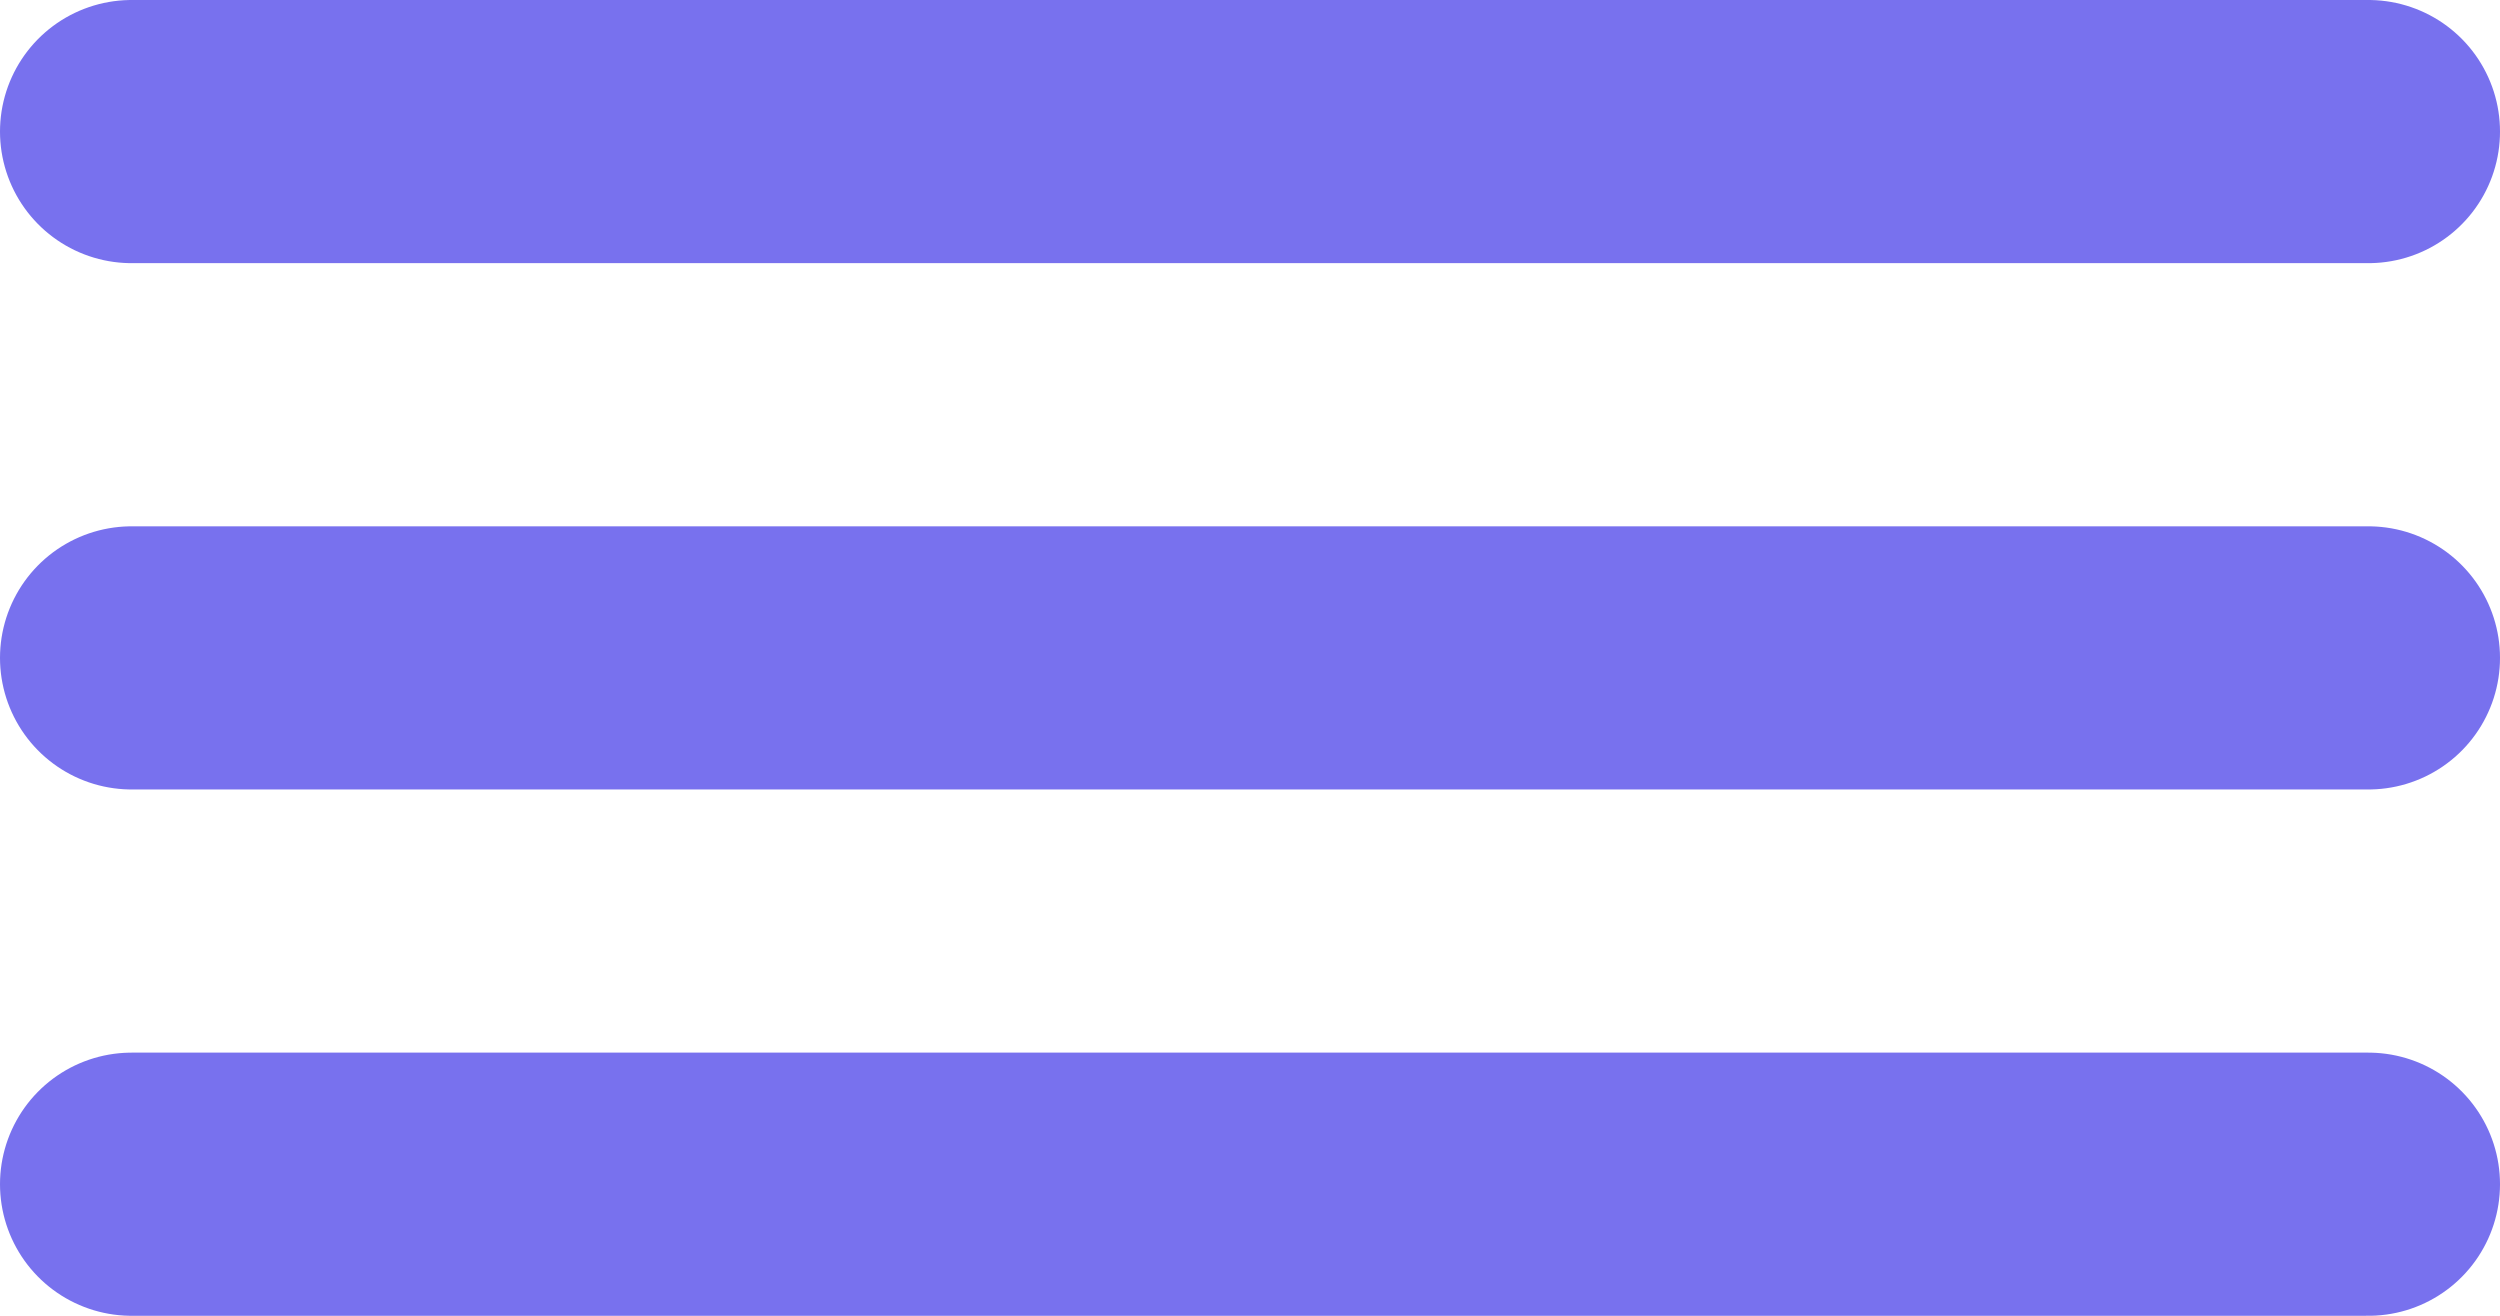
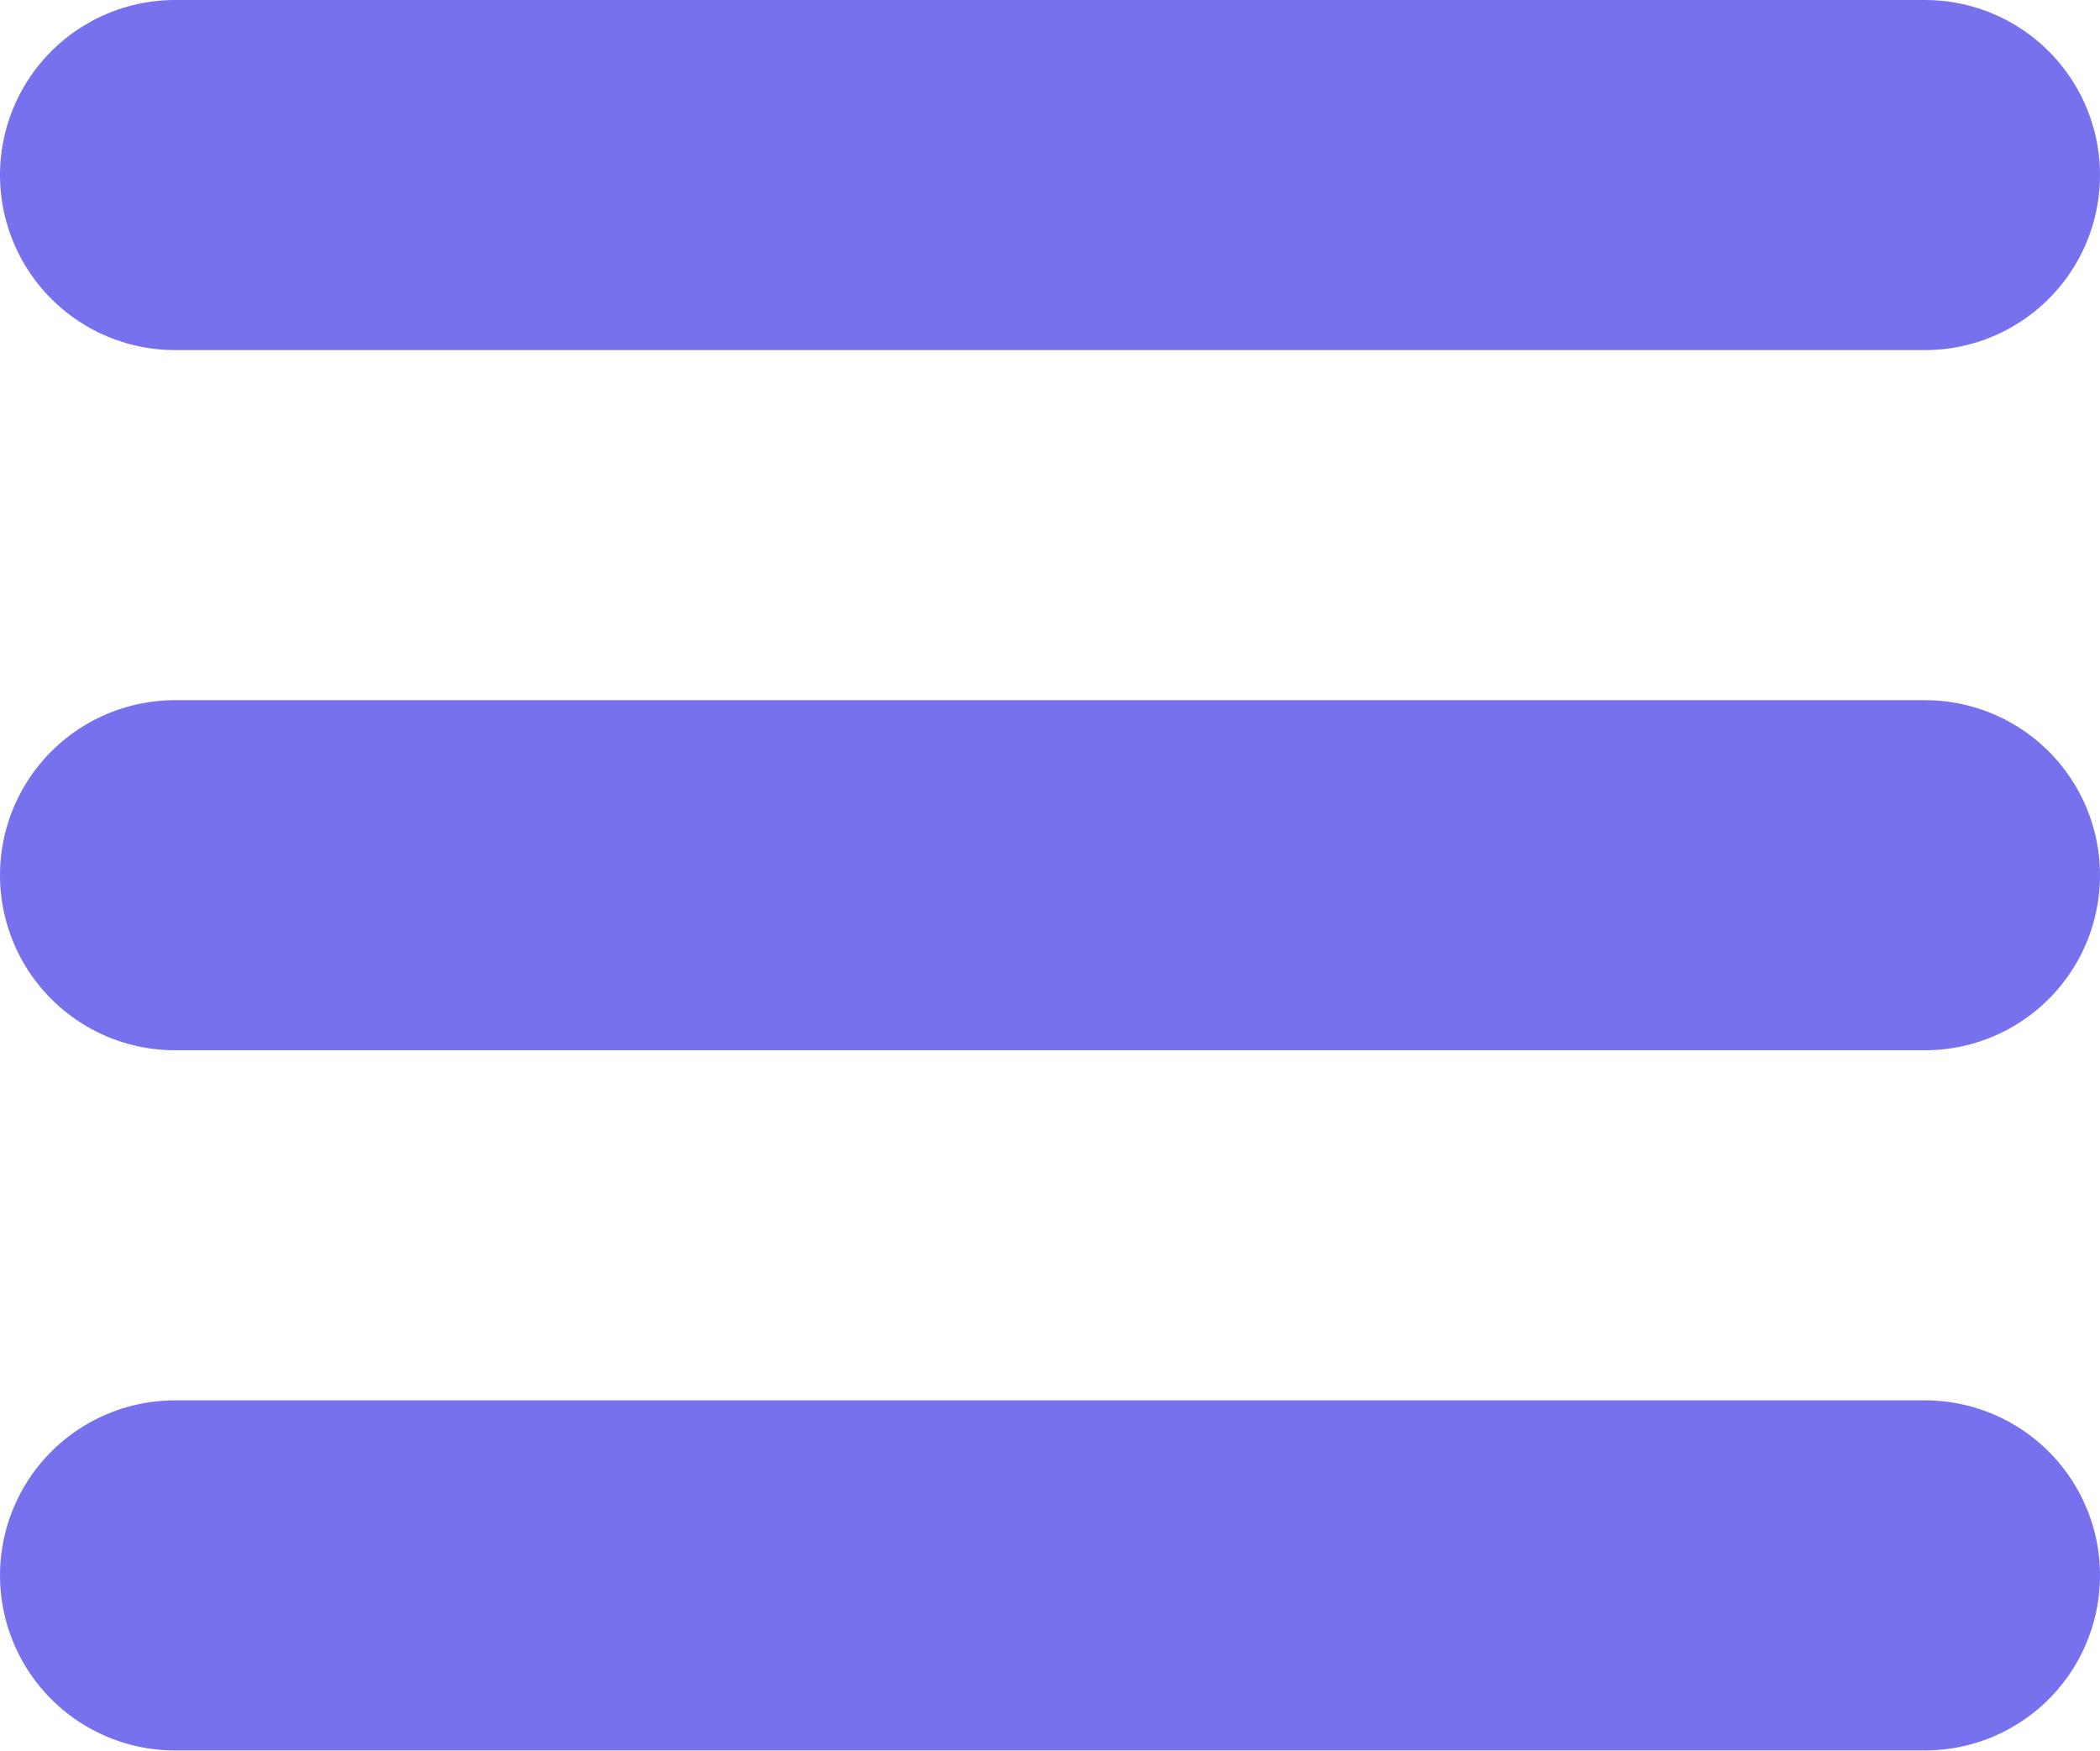
- <svg xmlns="http://www.w3.org/2000/svg" width="19" height="10" viewBox="0 0 19 10" fill="none">
-   <path d="M1 1H18" stroke="#7871EE" stroke-width="2" stroke-linecap="round" />
-   <path d="M1 5H18" stroke="#7871EE" stroke-width="2" stroke-linecap="round" />
-   <path d="M1 9H18" stroke="#7871EE" stroke-width="2" stroke-linecap="round" />
+ <svg xmlns="http://www.w3.org/2000/svg" width="12" height="10" viewBox="0 0 12 10" fill="none">
+   <path d="M1 1H11" stroke="#7871EE" stroke-width="2" stroke-linecap="round" />
+   <path d="M1 5H11" stroke="#7871EE" stroke-width="2" stroke-linecap="round" />
+   <path d="M1 9H11" stroke="#7871EE" stroke-width="2" stroke-linecap="round" />
</svg>
